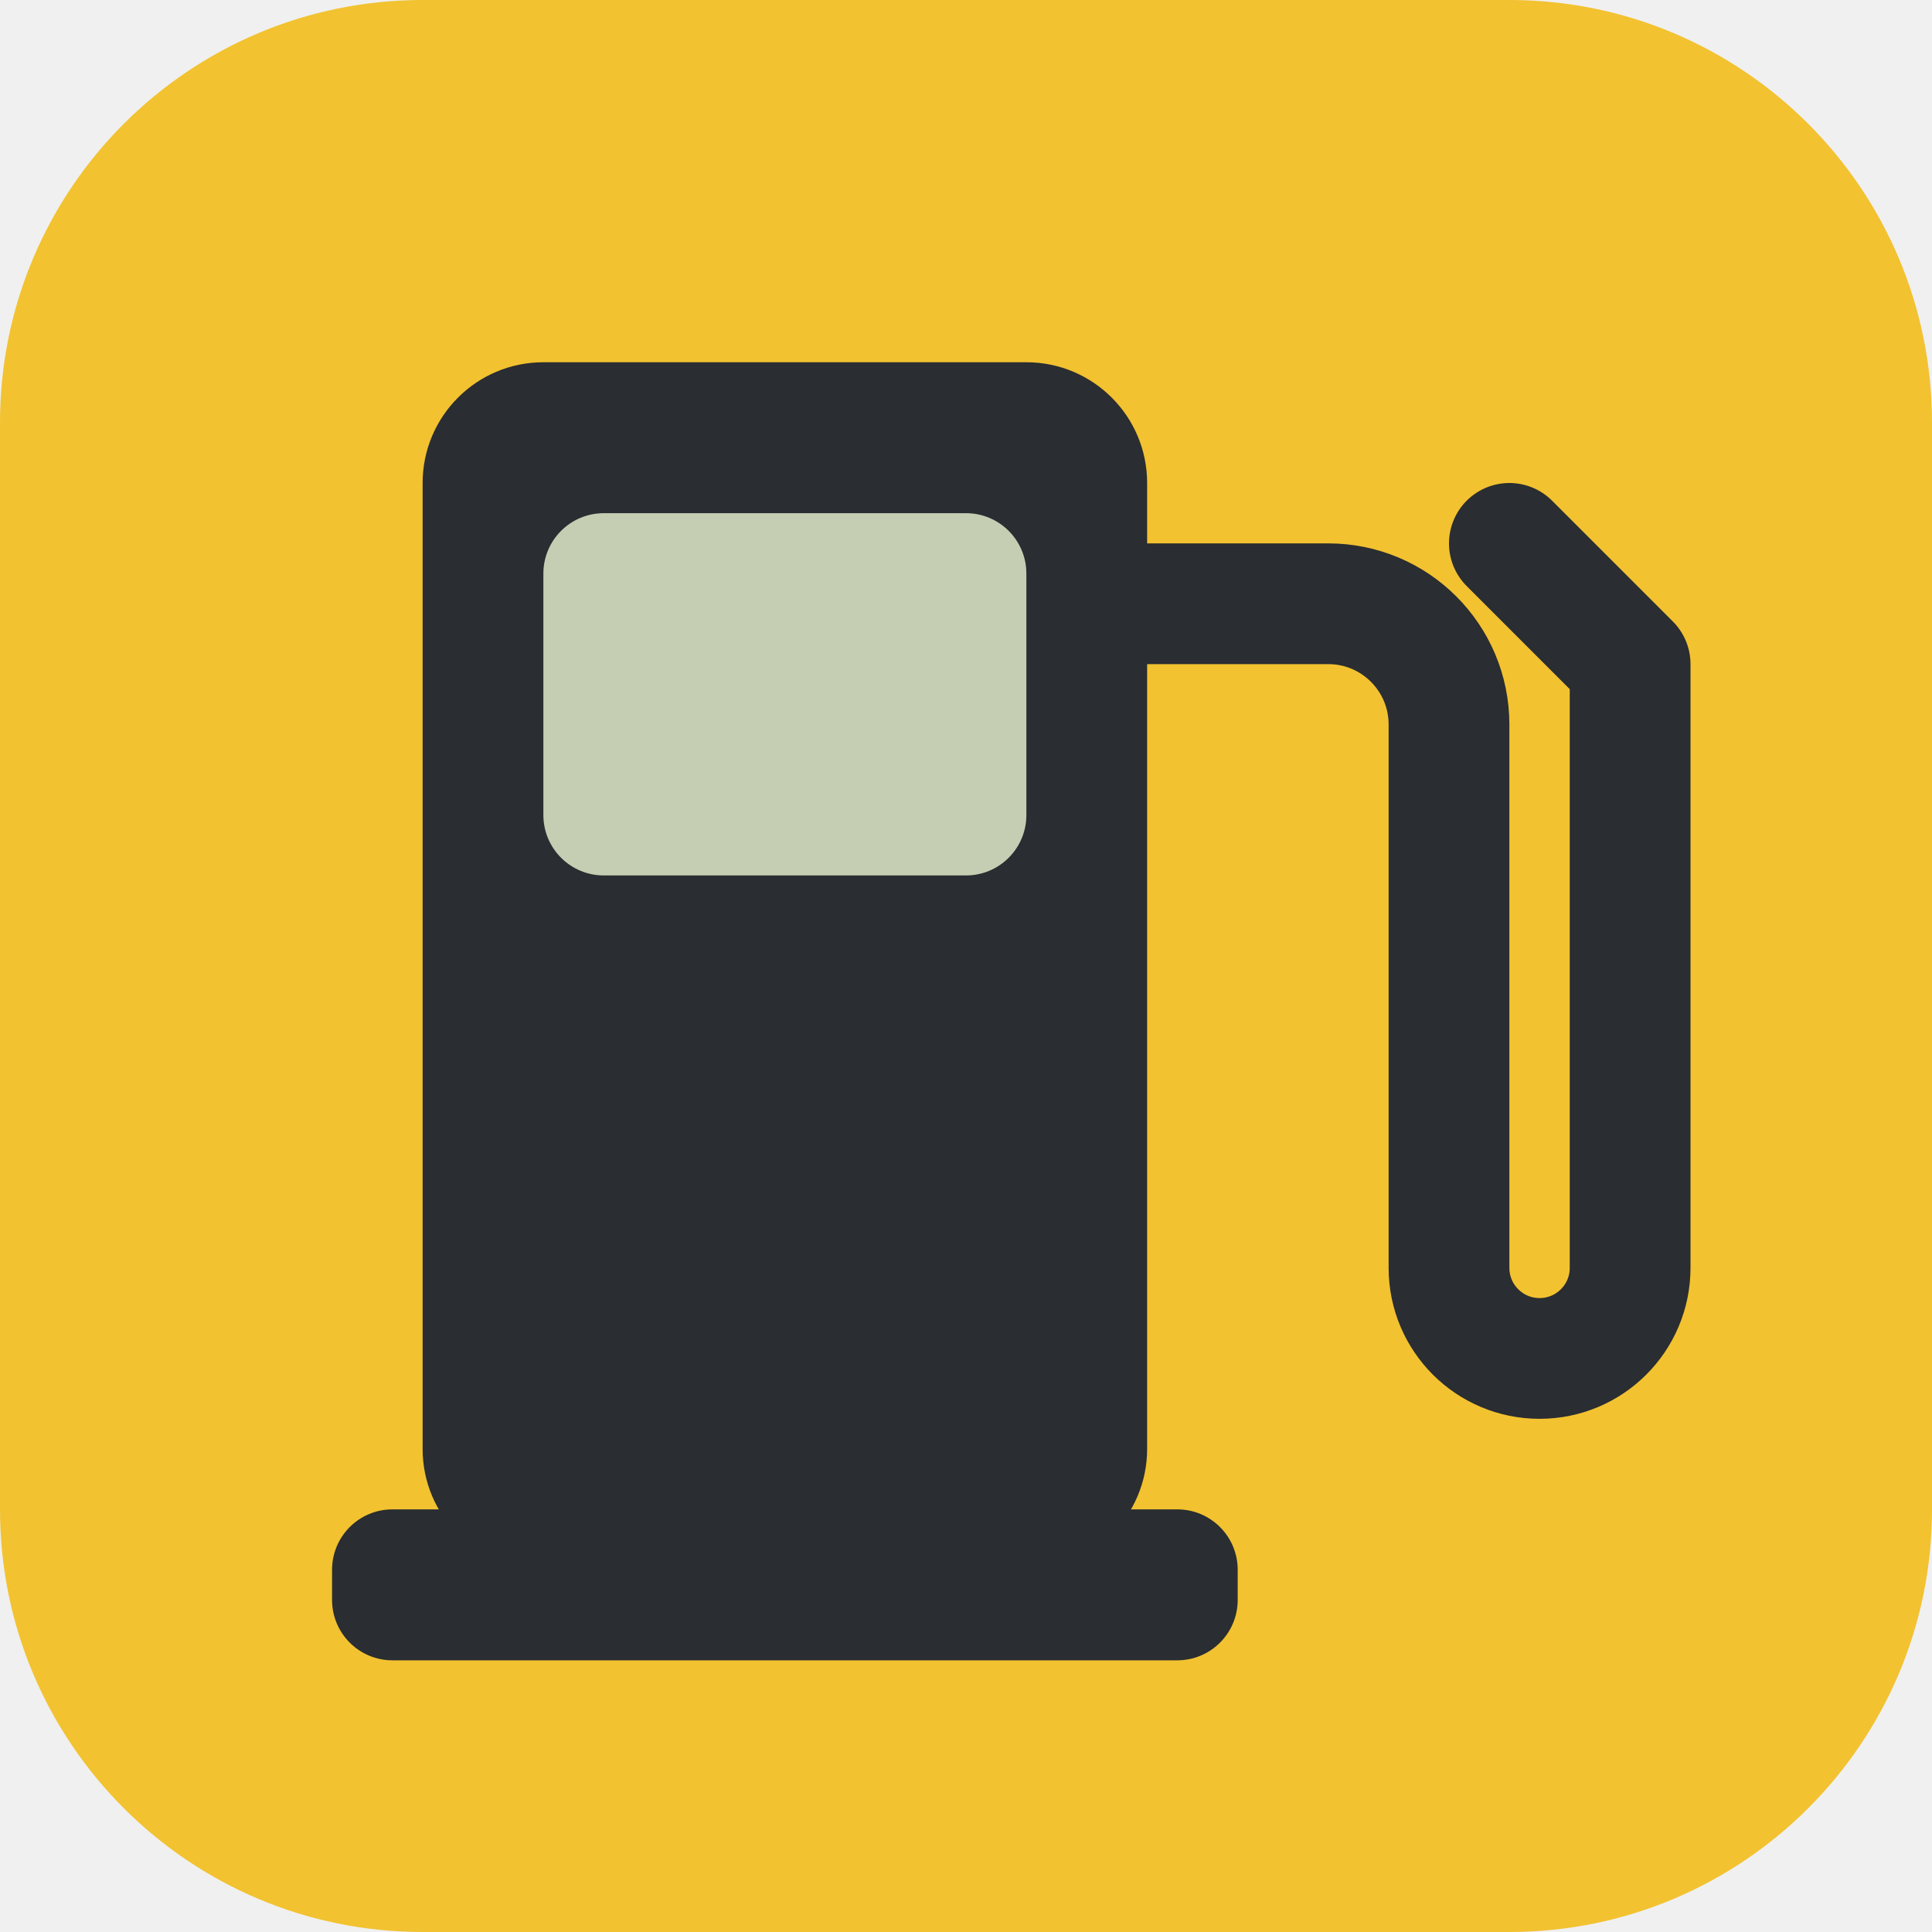
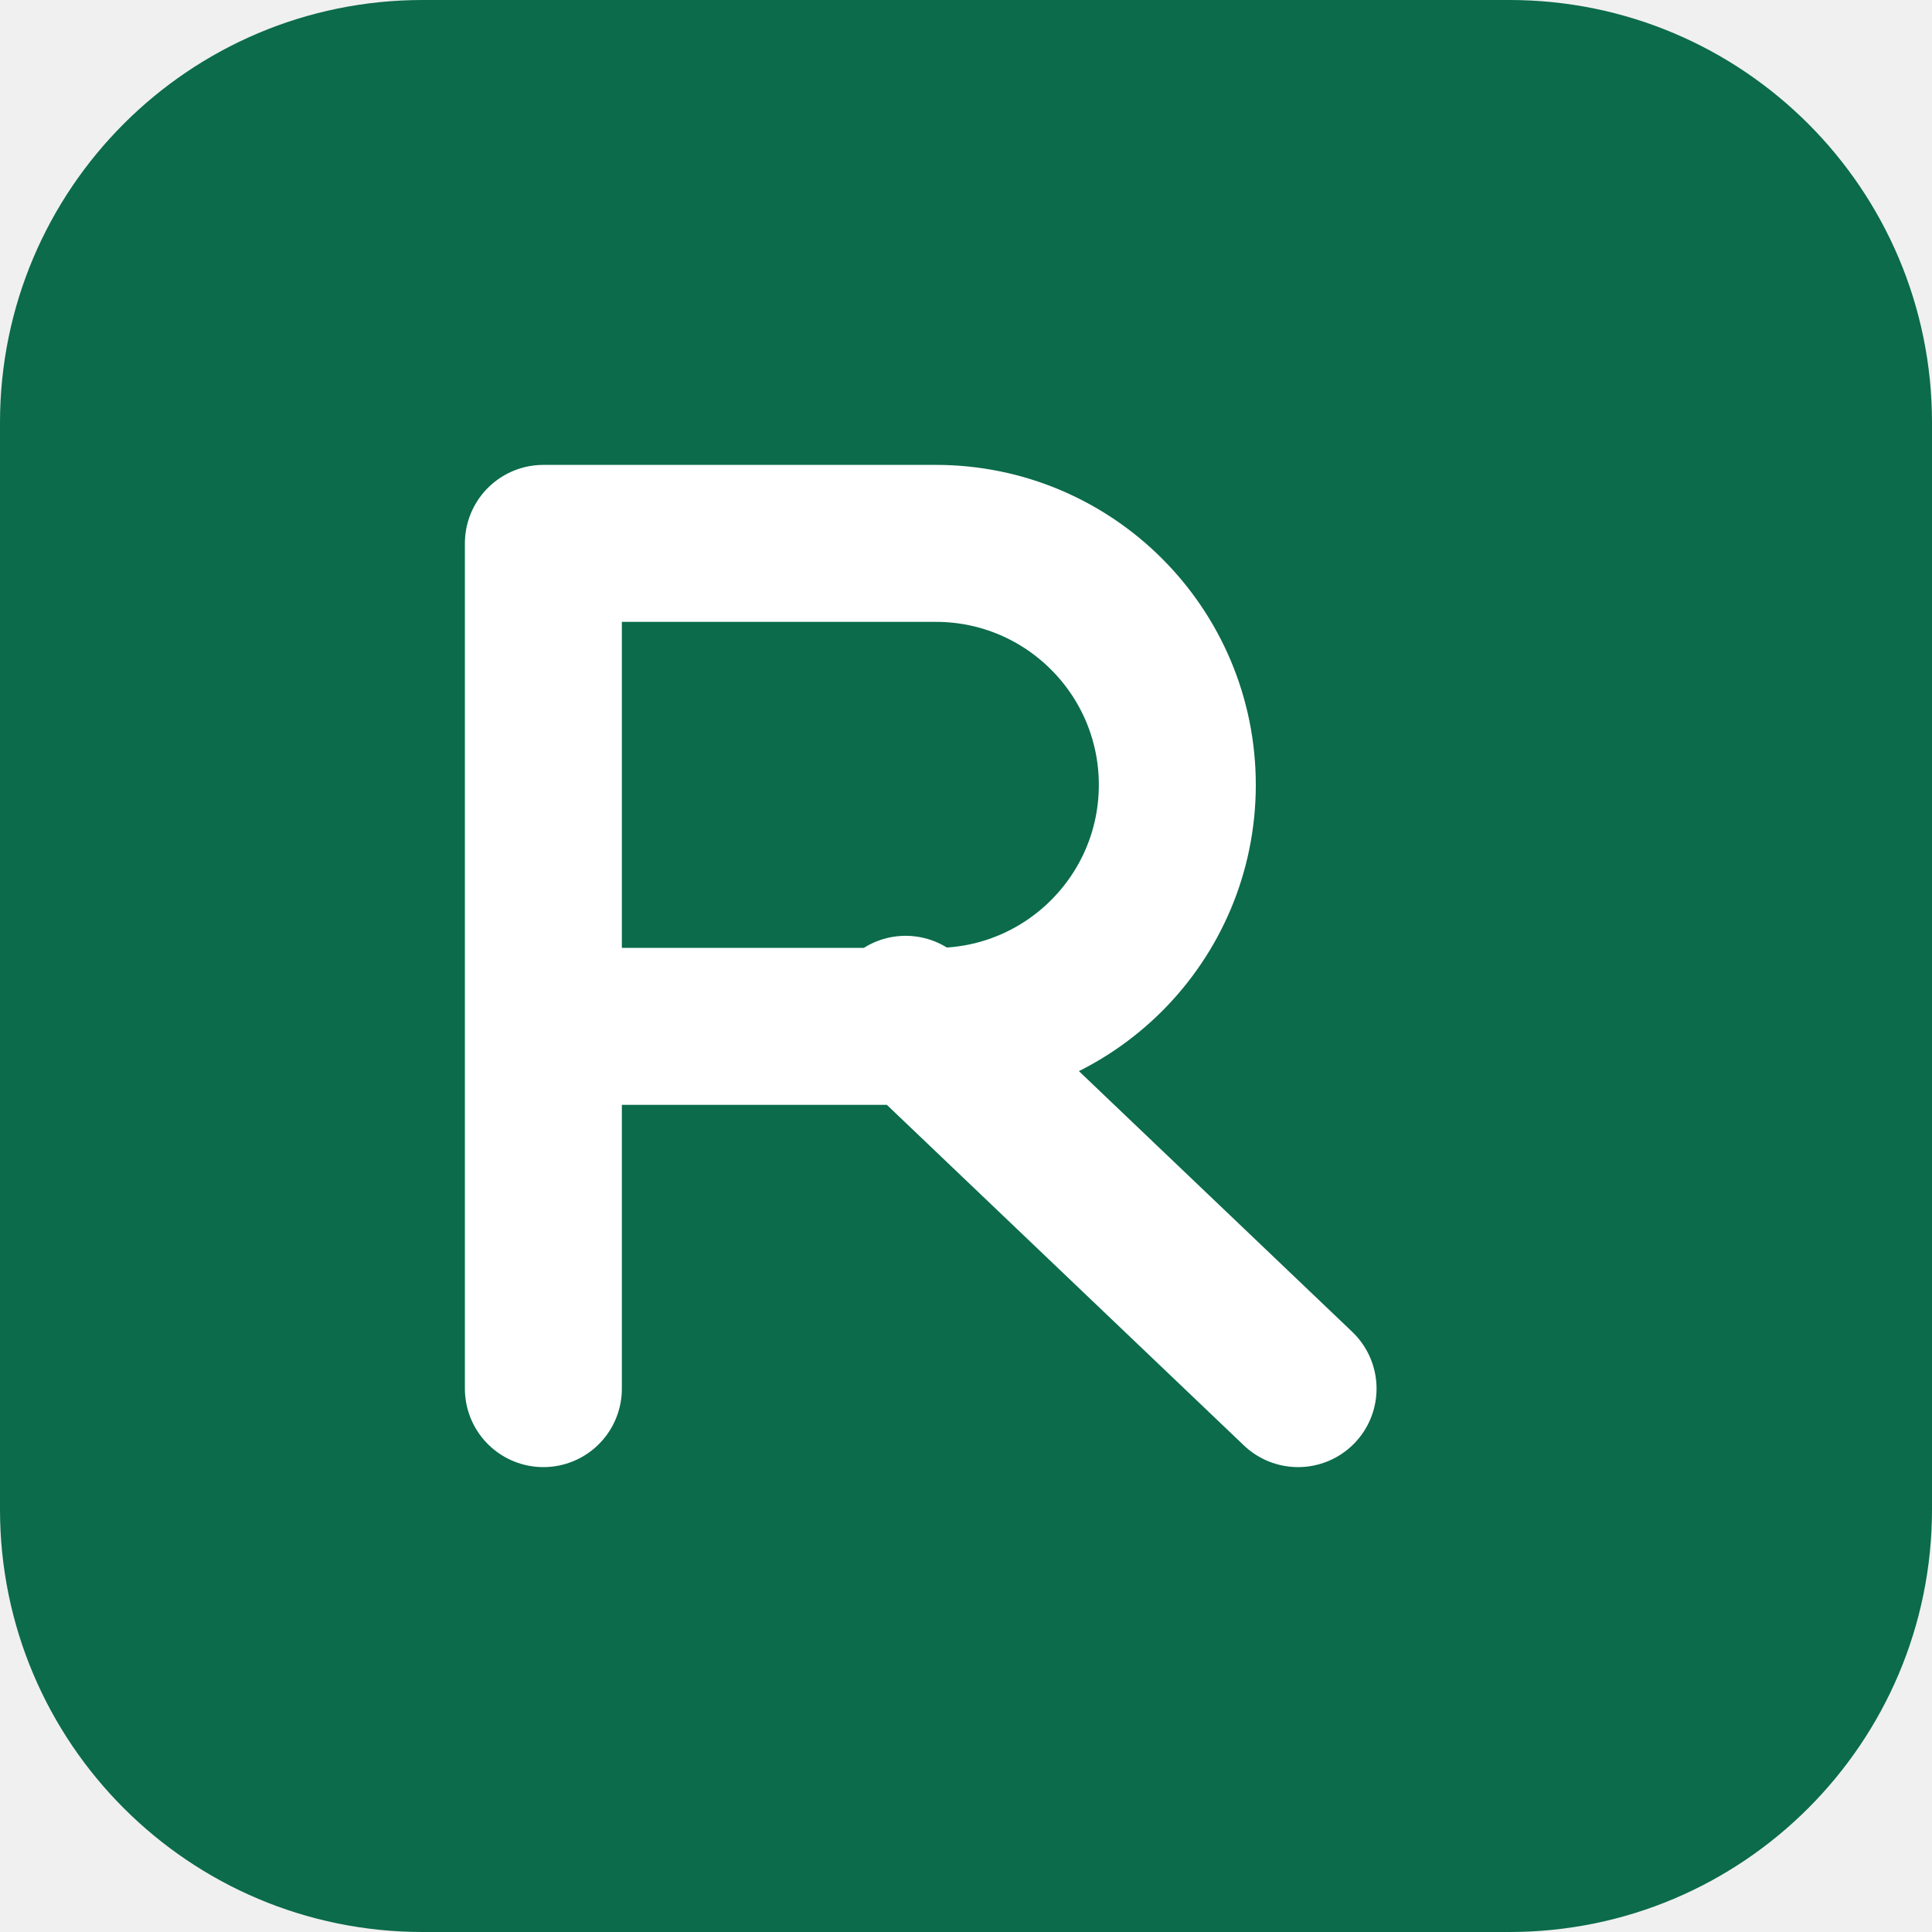
<svg xmlns="http://www.w3.org/2000/svg" viewBox="0 0 32 32">
-   <rect width="32" height="32" rx="7" fill="#f2c230" />
-   <rect x="7" y="6" width="12" height="20" rx="2" fill="#2a2d31" />
-   <rect x="9" y="8.5" width="8" height="6" rx="1" fill="#c5ceb3" />
-   <path d="M19 10h3a2 2 0 0 1 2 2v9a1.5 1.5 0 0 0 3 0V11l-2-2" fill="none" stroke="#2a2d31" stroke-width="2" stroke-linecap="round" stroke-linejoin="round" />
-   <rect x="5.5" y="25" width="15" height="2.5" rx="1" fill="#2a2d31" />
+   <rect width="32" height="32" rx="7" fill="#0b6b4b" />
+   <path d="M9 23V9h6.5a4 4 0 0 1 0 8H9m6-0.2L21.5 23" fill="none" stroke="#fff" stroke-width="2.6" stroke-linecap="round" stroke-linejoin="round" />
</svg>
